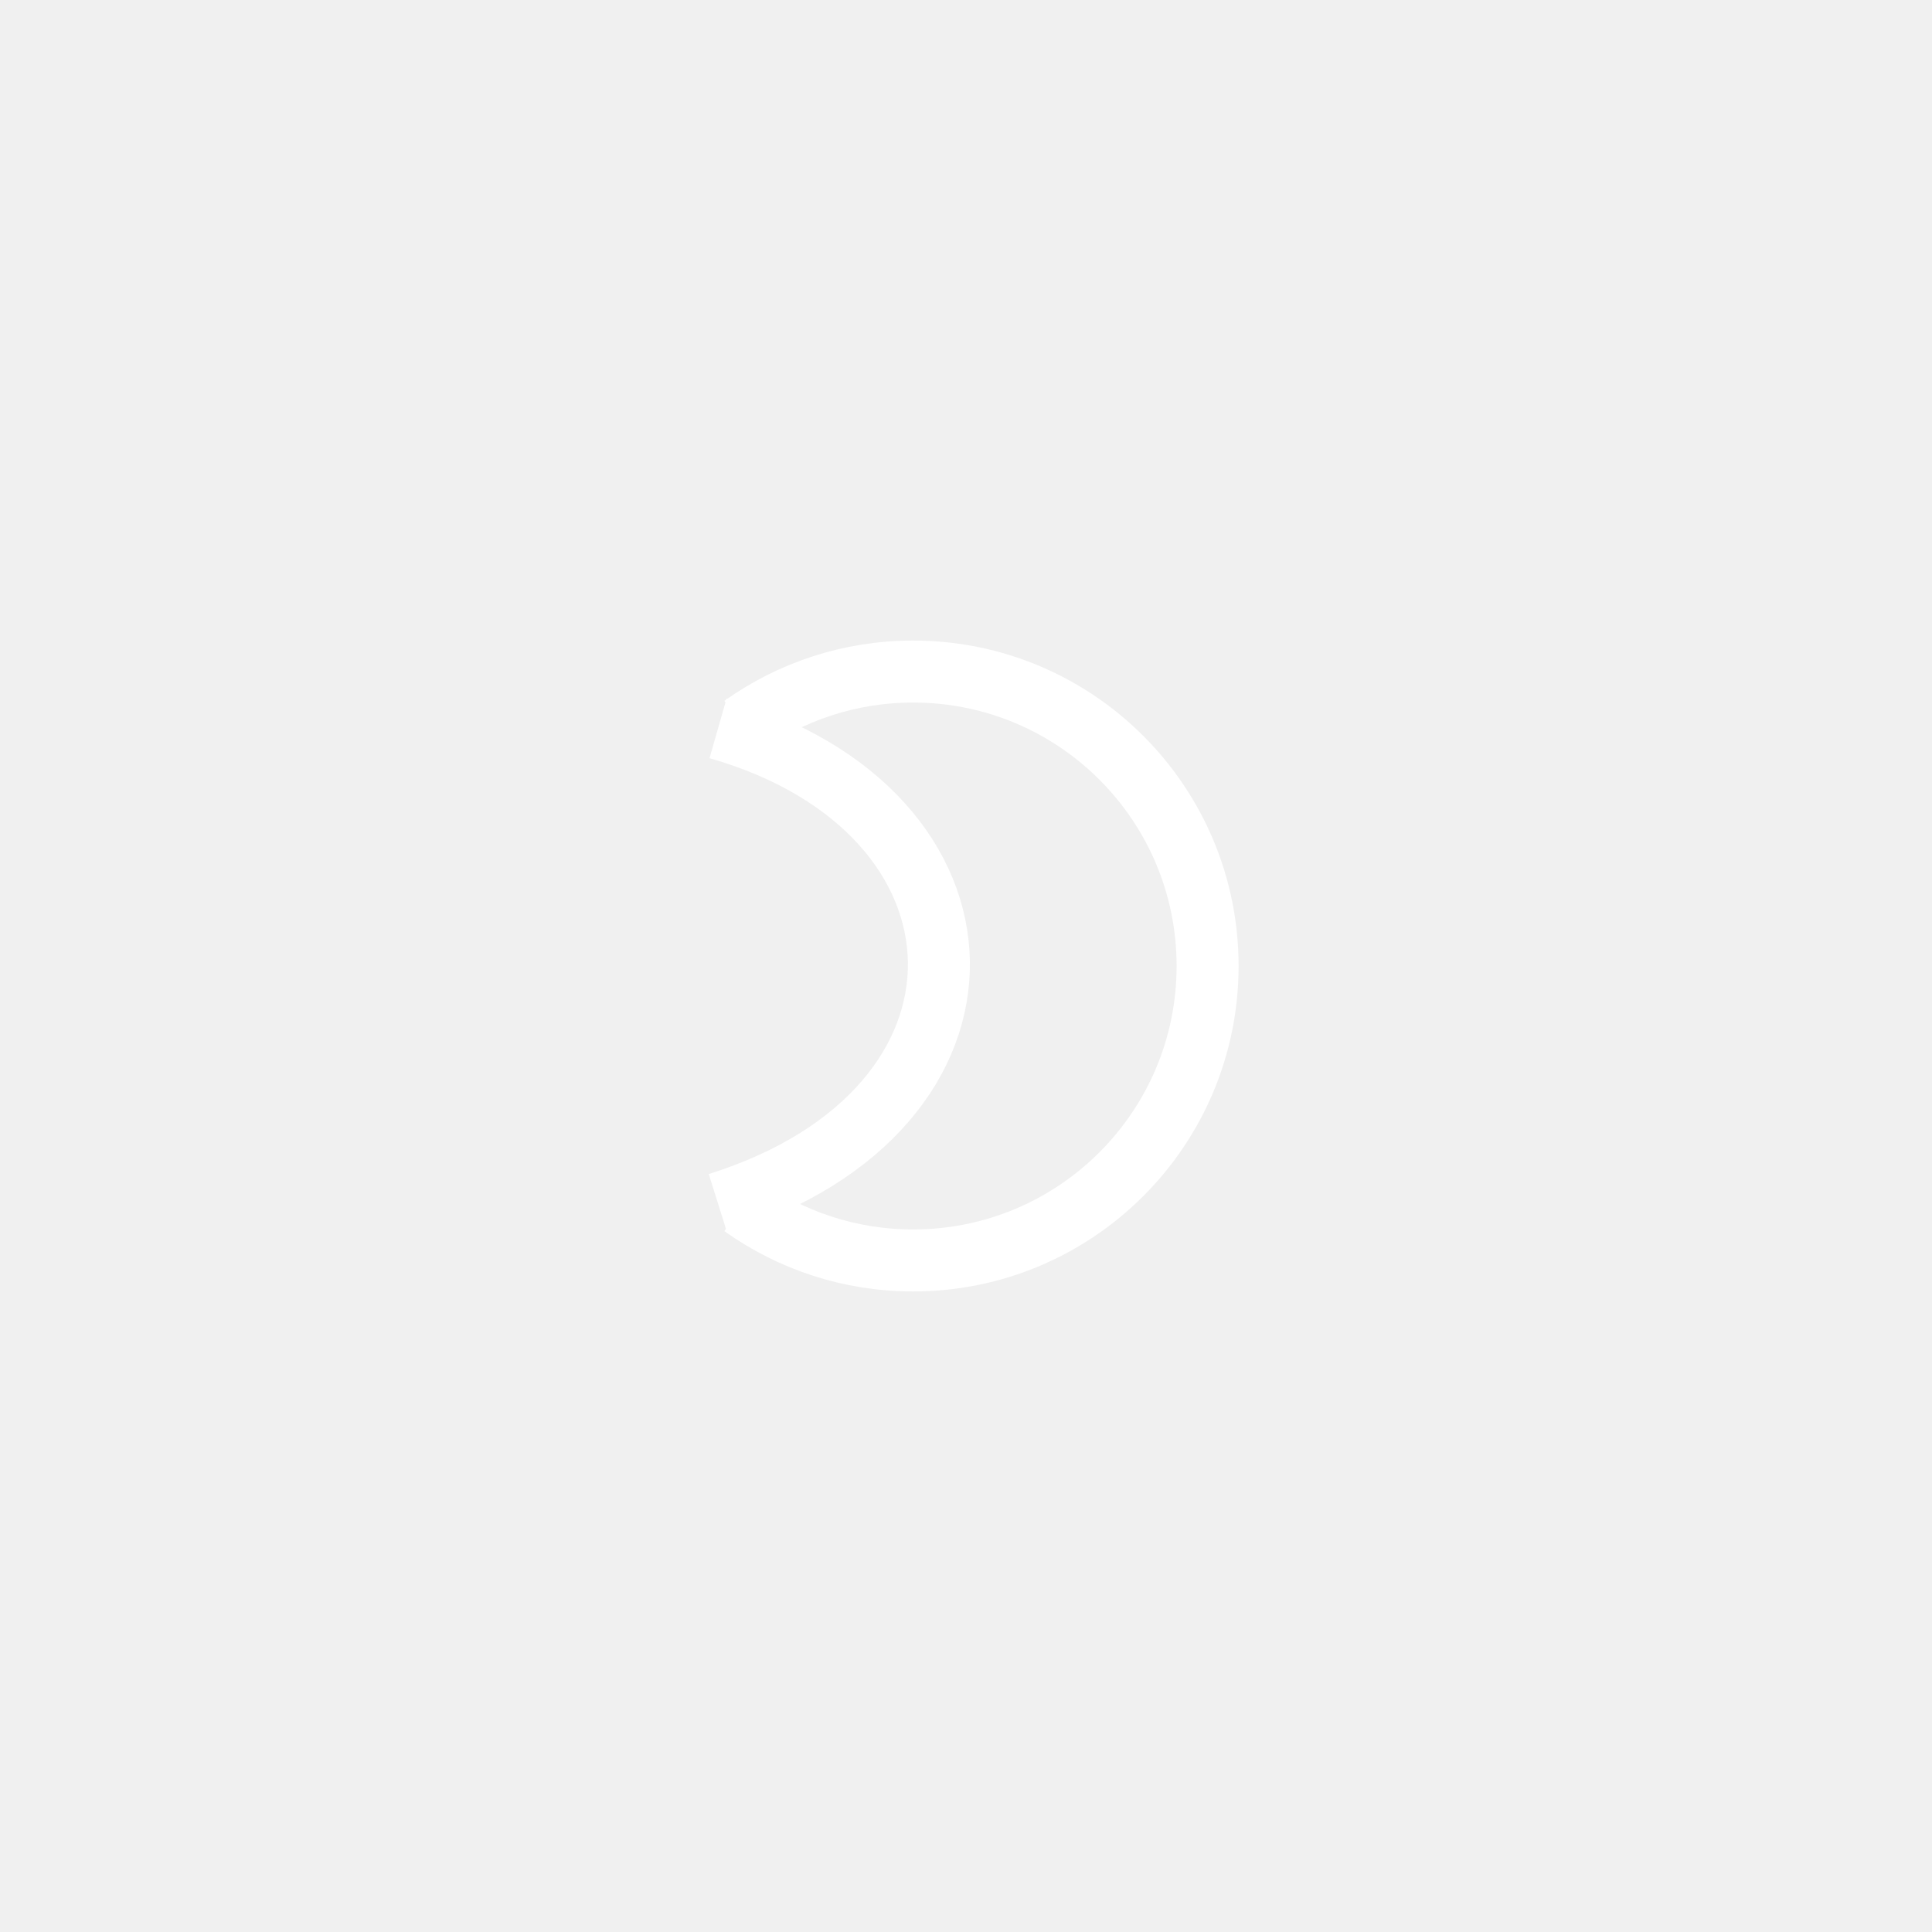
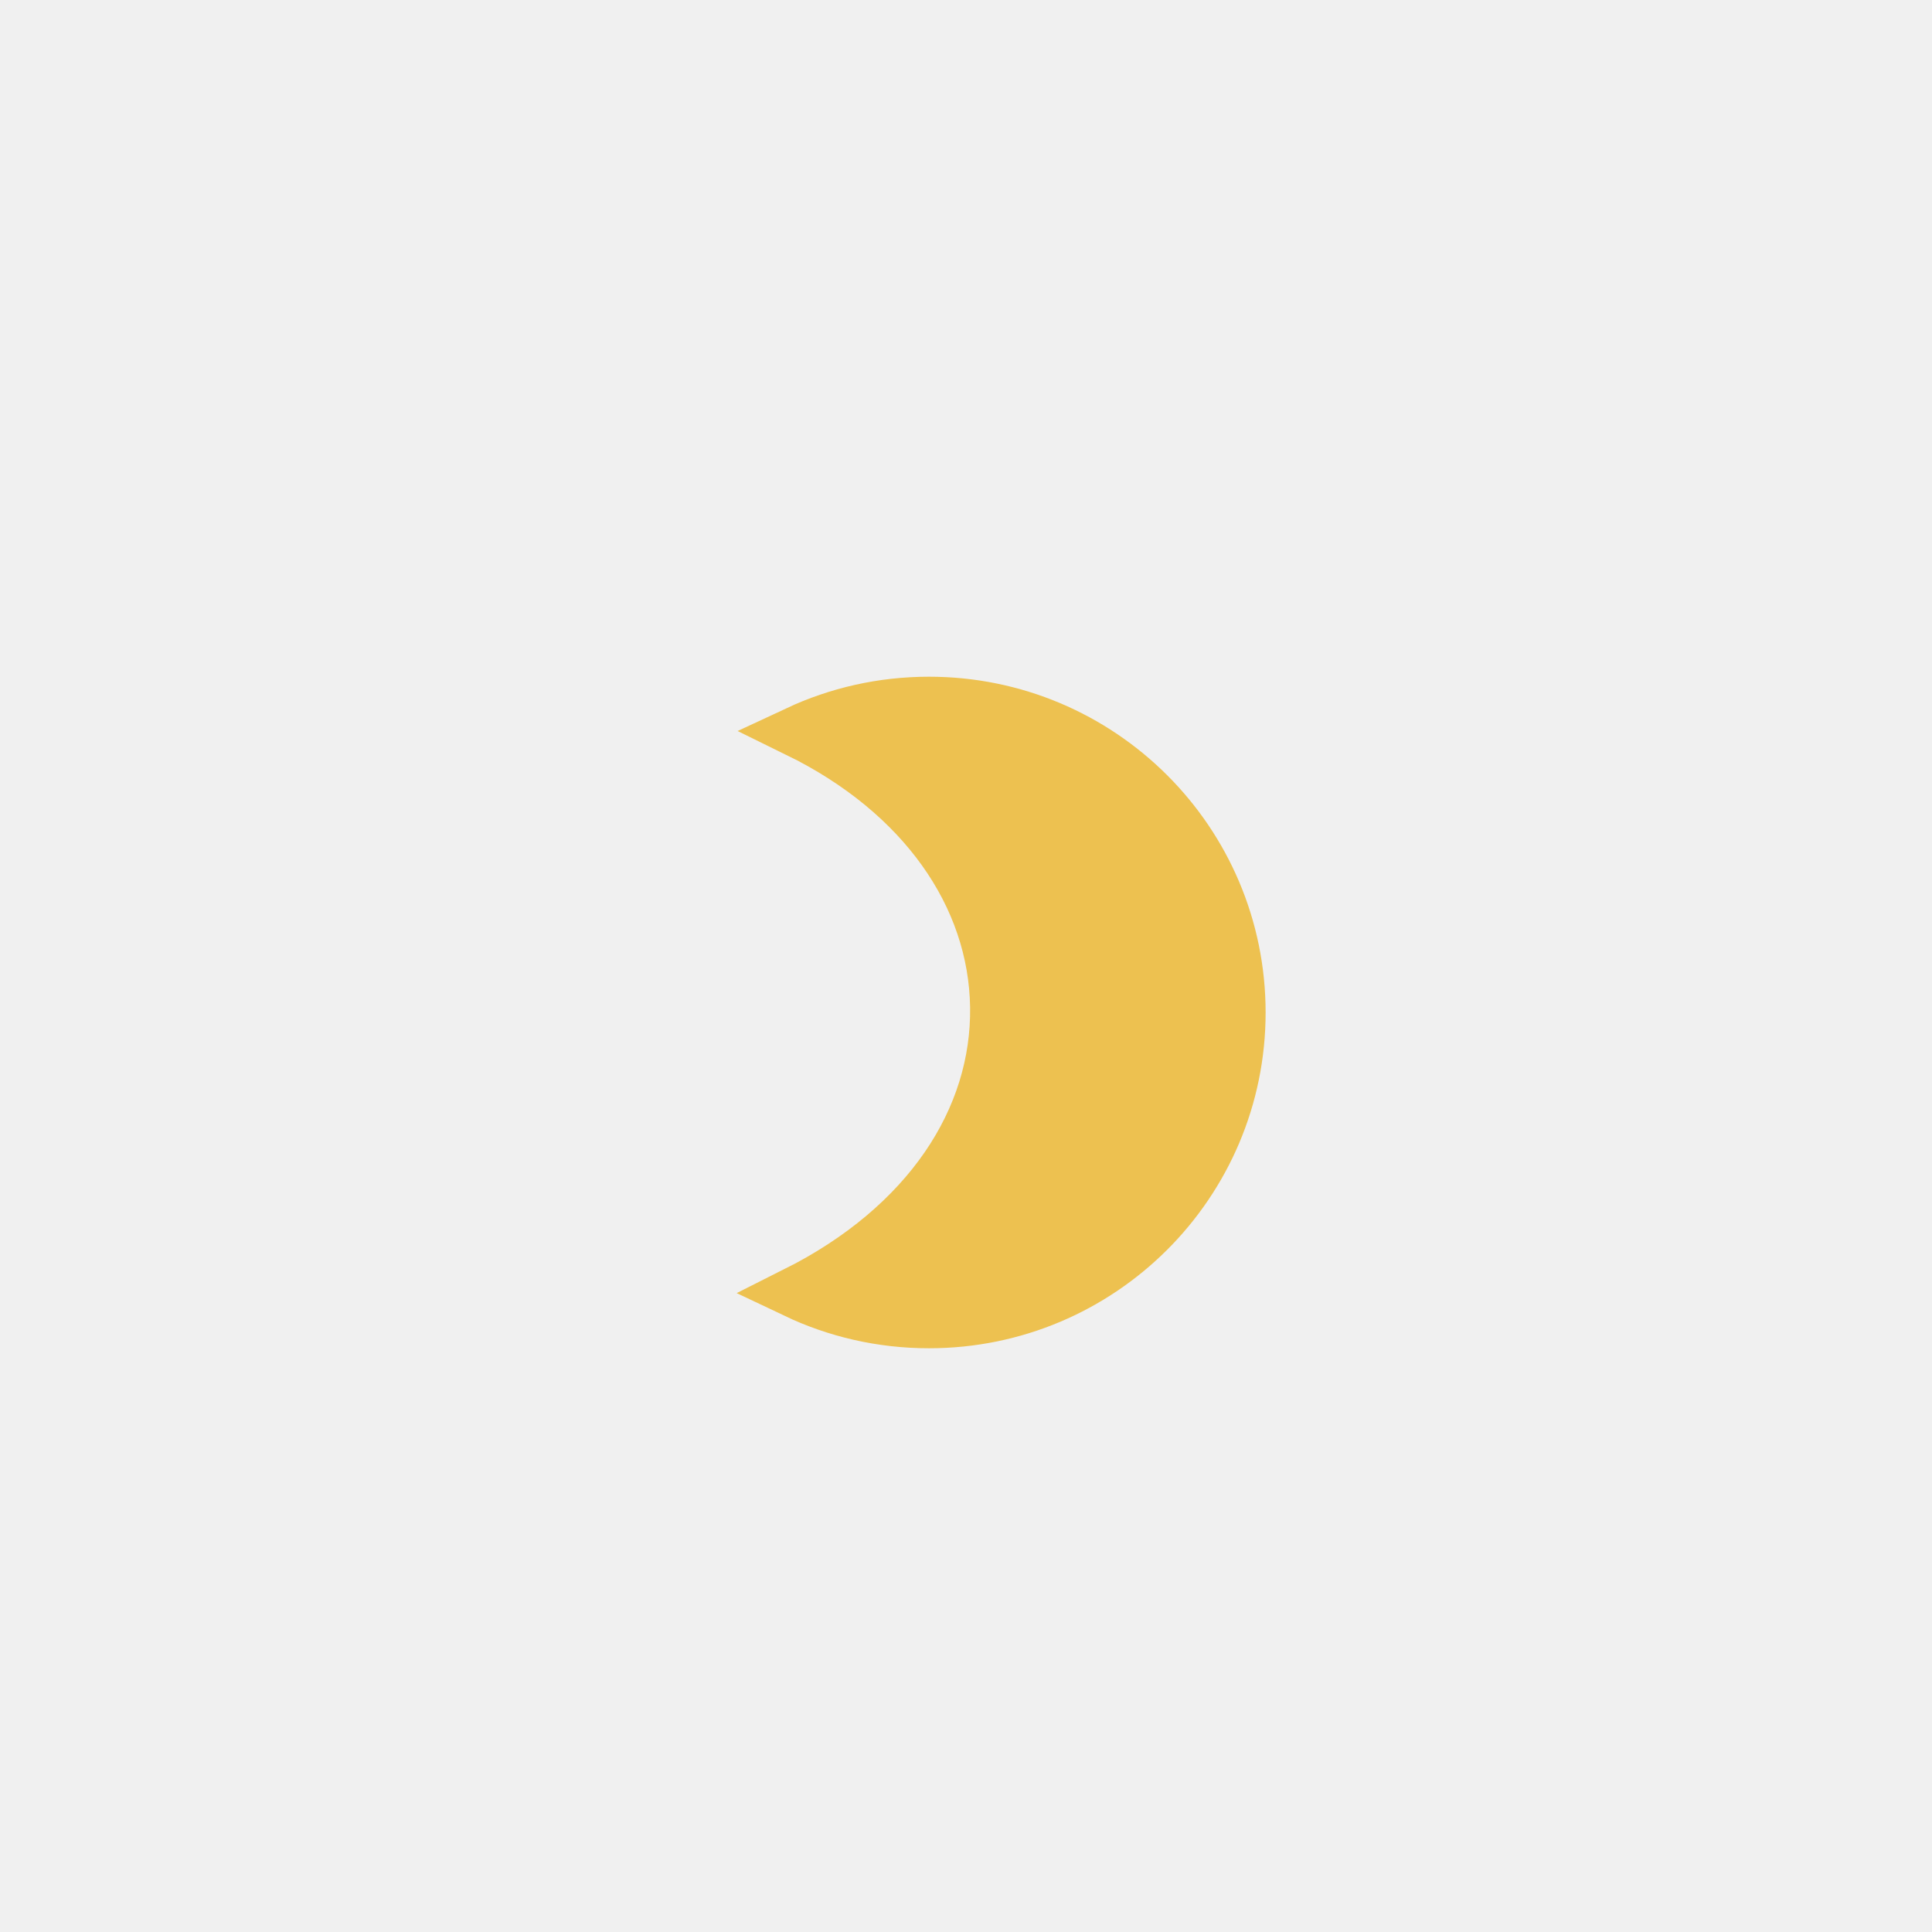
<svg xmlns="http://www.w3.org/2000/svg" width="187" height="187" viewBox="0 0 187 187" fill="none">
-   <path d="M71.855 116.719C76.517 120.044 82.223 122 88.385 122C104.125 122 116.885 109.24 116.885 93.5C116.885 77.76 104.125 65 88.385 65C82.223 65 76.517 66.956 71.855 70.281" stroke="white" stroke-width="6" />
-   <path d="M69.5 70.5C97.43 78.48 98.57 107.38 69.5 116.5" stroke="white" stroke-width="6" />
+   <path fill-rule="evenodd" clip-rule="evenodd" d="M77.191 70.81C89.373 76.778 96.233 86.734 96.396 97.443C96.562 108.335 89.791 118.678 77 125.1C80.913 126.959 85.292 128 89.92 128C106.533 128 120 114.568 120 98C120 81.431 106.533 68 89.92 68C85.368 68 81.055 69.007 77.191 70.81Z" fill="#EDC150" stroke="#EDC150" stroke-width="5" />
</svg>
